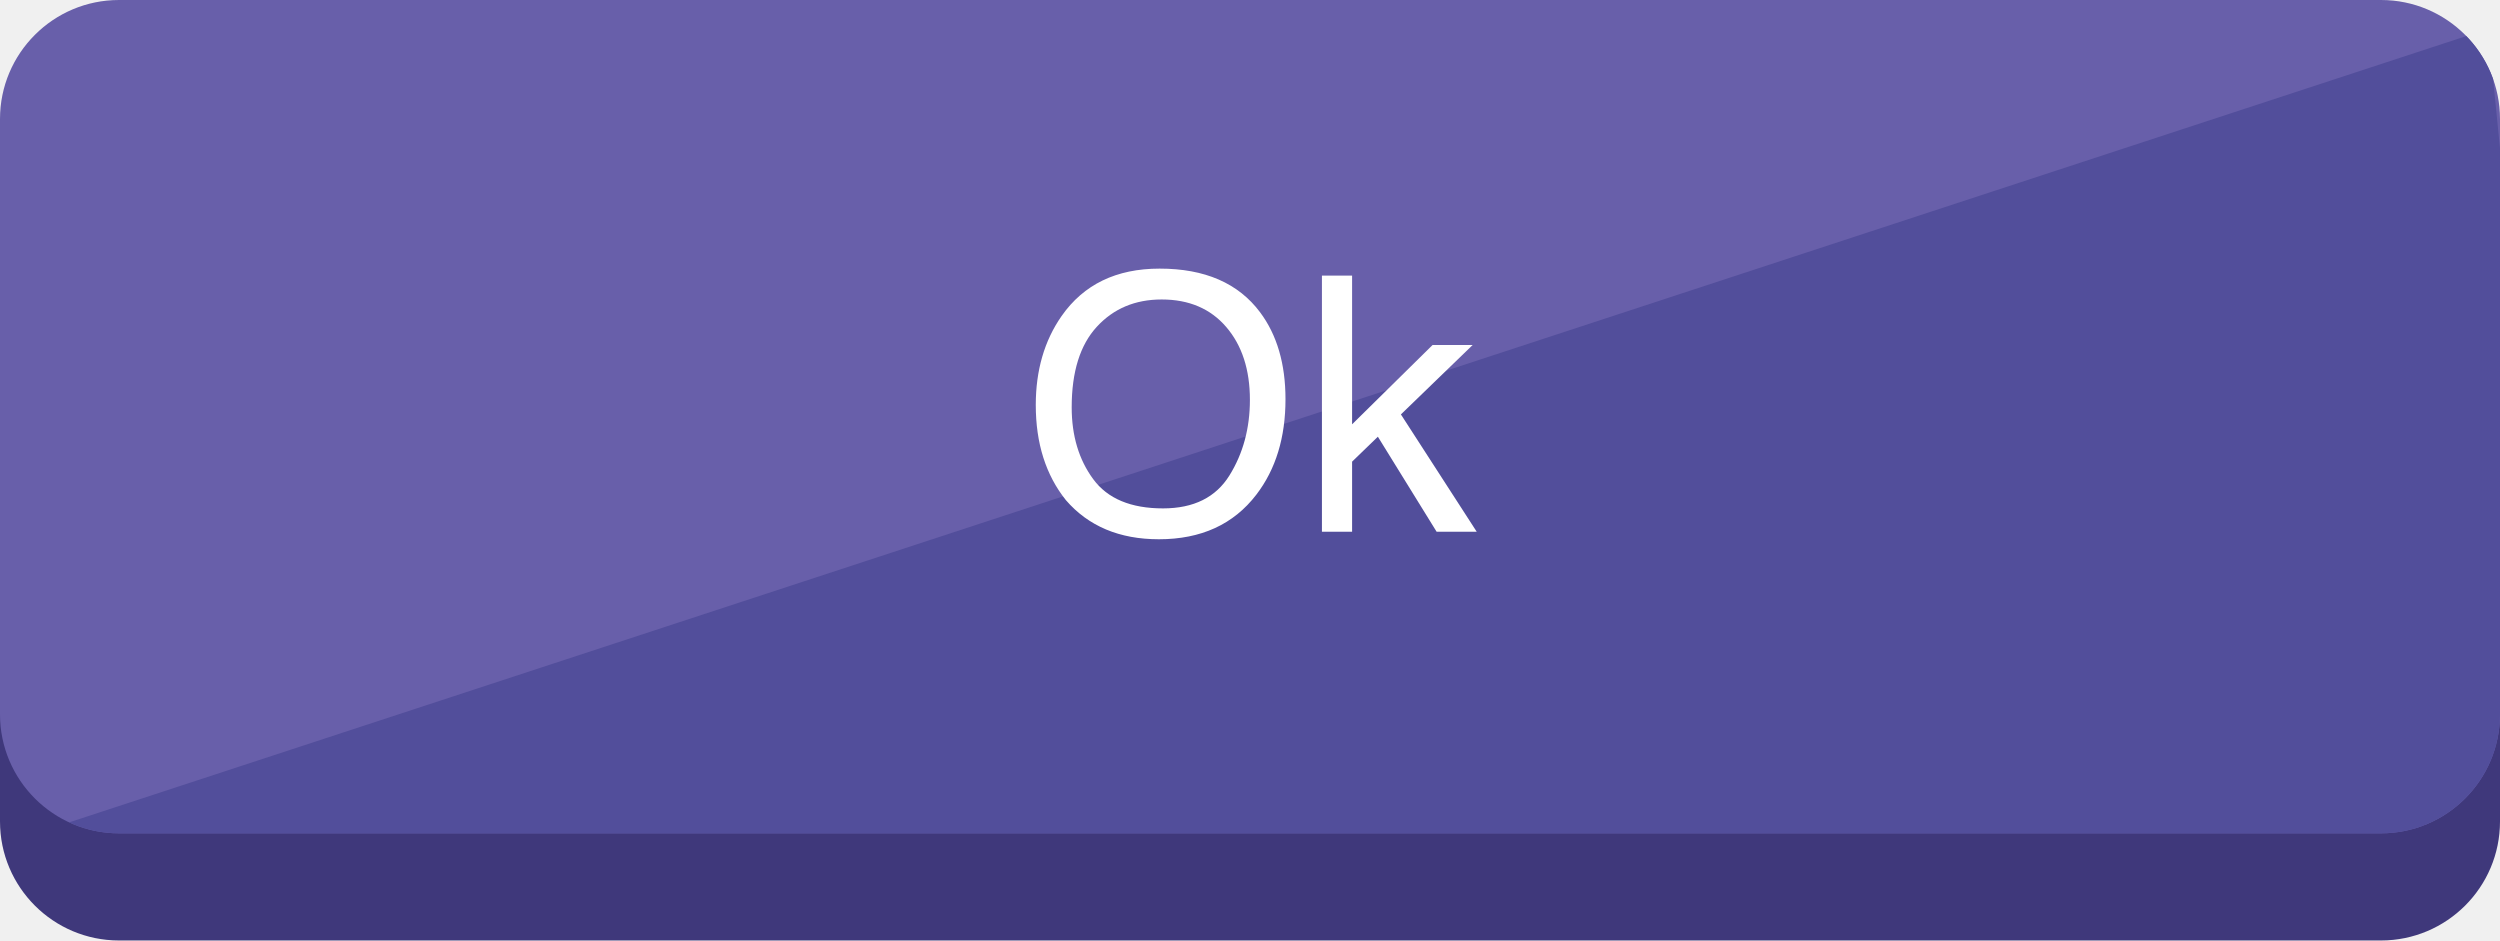
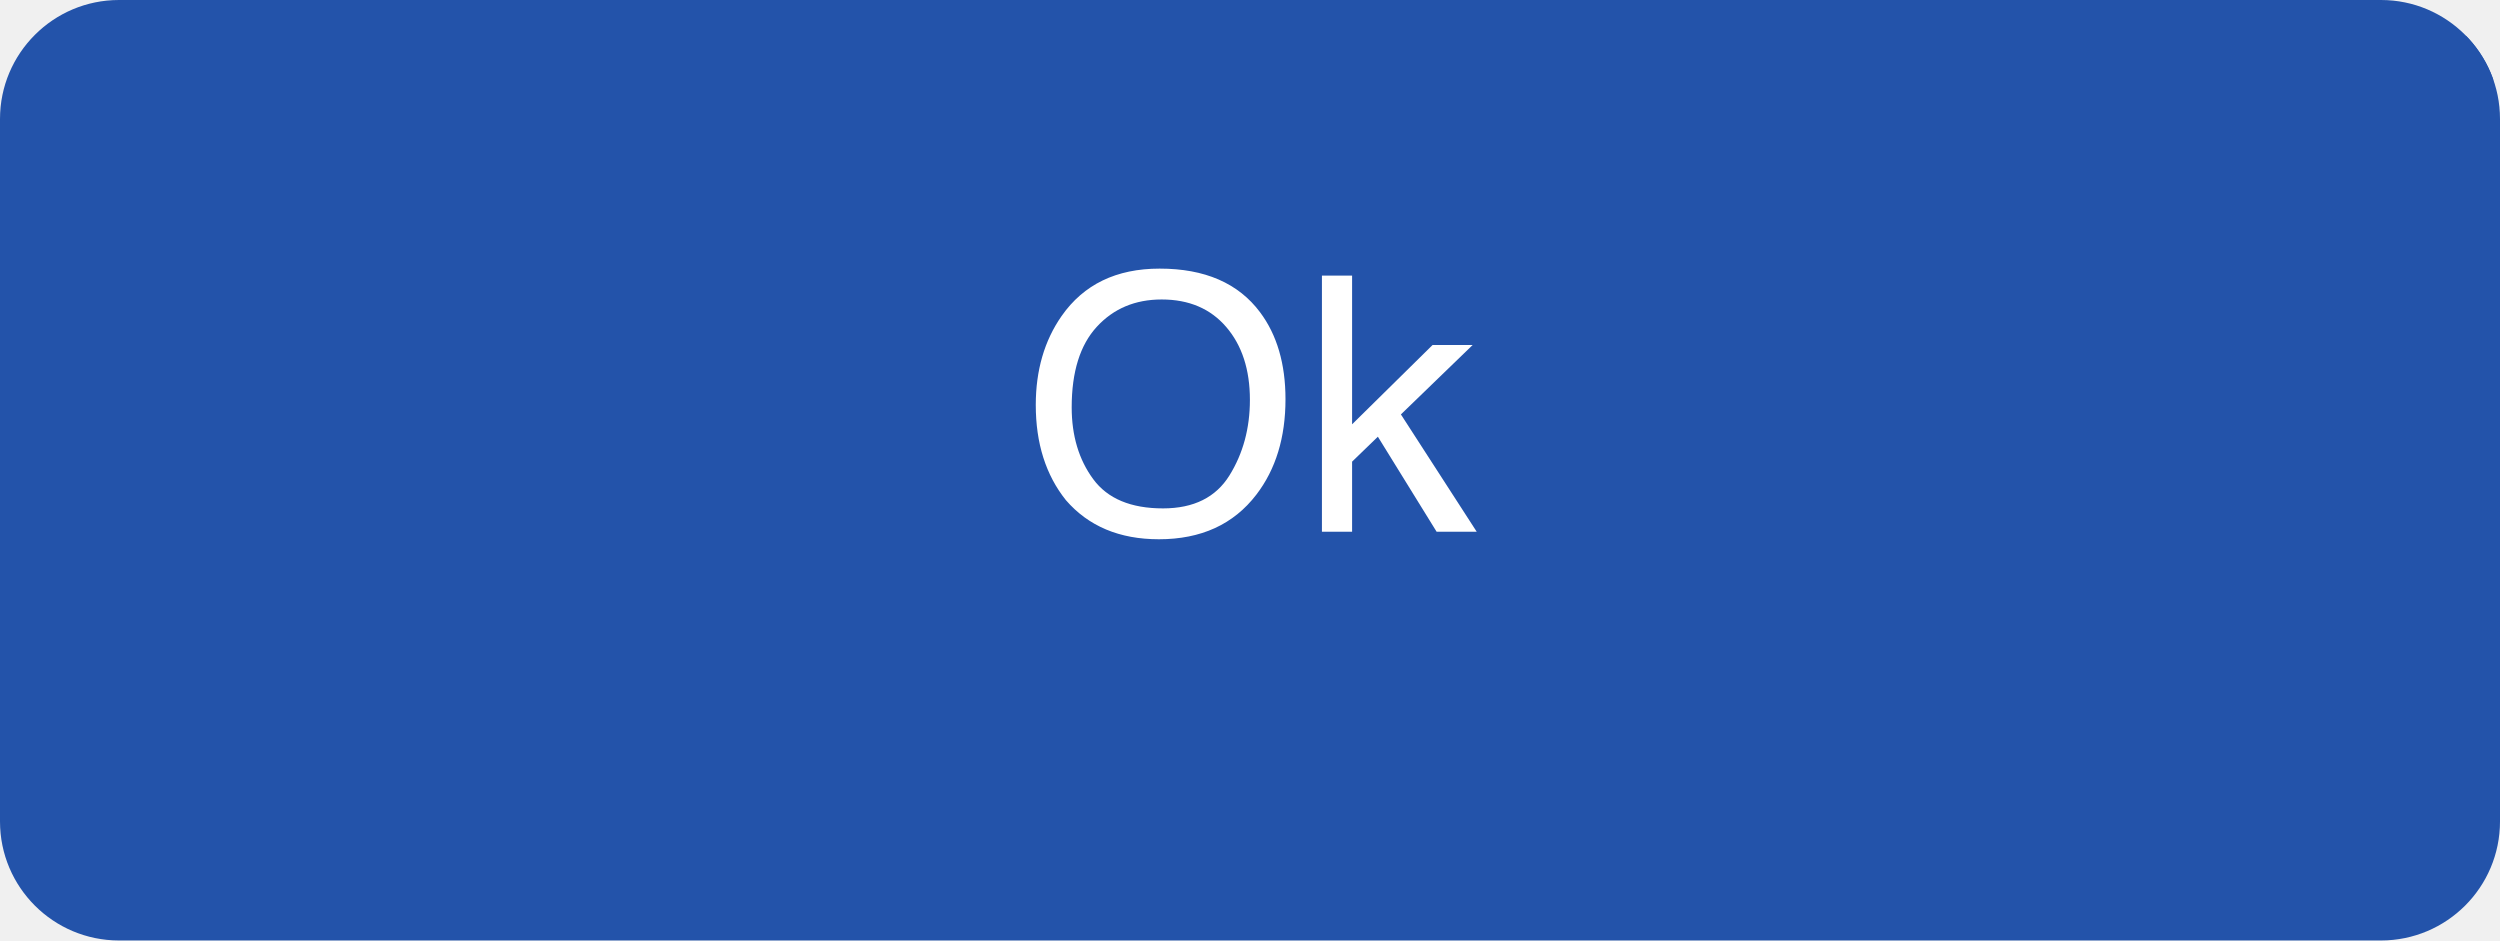
<svg xmlns="http://www.w3.org/2000/svg" xmlns:xlink="http://www.w3.org/1999/xlink" version="1.1" id="Layer_1" x="0px" y="0px" width="210px" height="79px" viewBox="0 0 210 79" enable-background="new 0 0 210 79" xml:space="preserve">
  <g>
-     <path fill="#3F387B" d="M210,69c0,5.523-4.479,10-10,10H10C4.478,79,0,74.523,0,69V19C0,13.477,4.478,9,10,9h190   c5.521,0,10,4.477,10,10V69z" />
-     <path fill="#685FAA" d="M210,60c0,5.523-4.479,10-10,10H10C4.478,70,0,65.523,0,60V10C0,4.477,4.478,0,10,0h190   c5.521,0,10,4.477,10,10V60z" />
+     <path fill="#2353AA" d="M210,69c0,5.523-4.479,10-10,10H10C4.478,79,0,74.523,0,69V19C0,13.477,4.478,9,10,9h190   c5.521,0,10,4.477,10,10V69z" />
+     <path fill="#2353AA" d="M210,60c0,5.523-4.479,10-10,10H10C4.478,70,0,65.523,0,60V10C0,4.477,4.478,0,10,0h190   c5.521,0,10,4.477,10,10V60z" />
    <g>
      <g>
        <defs>
          <path id="SVGID_1_" d="M210,60c0,5.523-4.479,10-10,10H10C4.478,70,0,65.523,0,60V10C0,4.477,4.478,0,10,0h190      c5.521,0,10,4.477,10,10V60z" />
        </defs>
        <clipPath id="SVGID_2_">
          <use xlink:href="#SVGID_1_" overflow="visible" />
        </clipPath>
-         <polygon clip-path="url(#SVGID_2_)" fill="#524E9B" points="209,2.429 3,70 215.75,70    " />
+         <polygon clip-path="url(#SVGID_2_)" fill="#2353AA" points="209,2.429 3,70 215.75,70    " />
      </g>
    </g>
  </g>
  <g>
    <path fill="#FFFFFF" d="M105.842,26.225c1.426,1.904,2.139,4.341,2.139,7.31c0,3.213-0.815,5.884-2.446,8.013   c-1.914,2.5-4.644,3.75-8.188,3.75c-3.311,0-5.913-1.094-7.808-3.281c-1.689-2.109-2.534-4.775-2.534-7.998   c0-2.91,0.723-5.4,2.168-7.471c1.855-2.656,4.6-3.984,8.232-3.984C101.203,22.562,104.016,23.783,105.842,26.225z M103.271,39.94   c1.147-1.842,1.721-3.961,1.721-6.355c0-2.531-0.662-4.569-1.985-6.113s-3.132-2.316-5.427-2.316c-2.227,0-4.043,0.765-5.449,2.295   c-1.406,1.529-2.109,3.784-2.109,6.766c0,2.385,0.603,4.396,1.809,6.032c1.206,1.638,3.162,2.456,5.867,2.456   C100.266,42.704,102.124,41.783,103.271,39.94z" />
    <path fill="#FFFFFF" d="M111.042,23.148h2.534v12.494l6.762-6.664h3.367l-6.029,5.833l6.368,9.855h-3.368l-4.935-7.983   l-2.165,2.095v5.889h-2.534V23.148z" />
  </g>
</svg>
